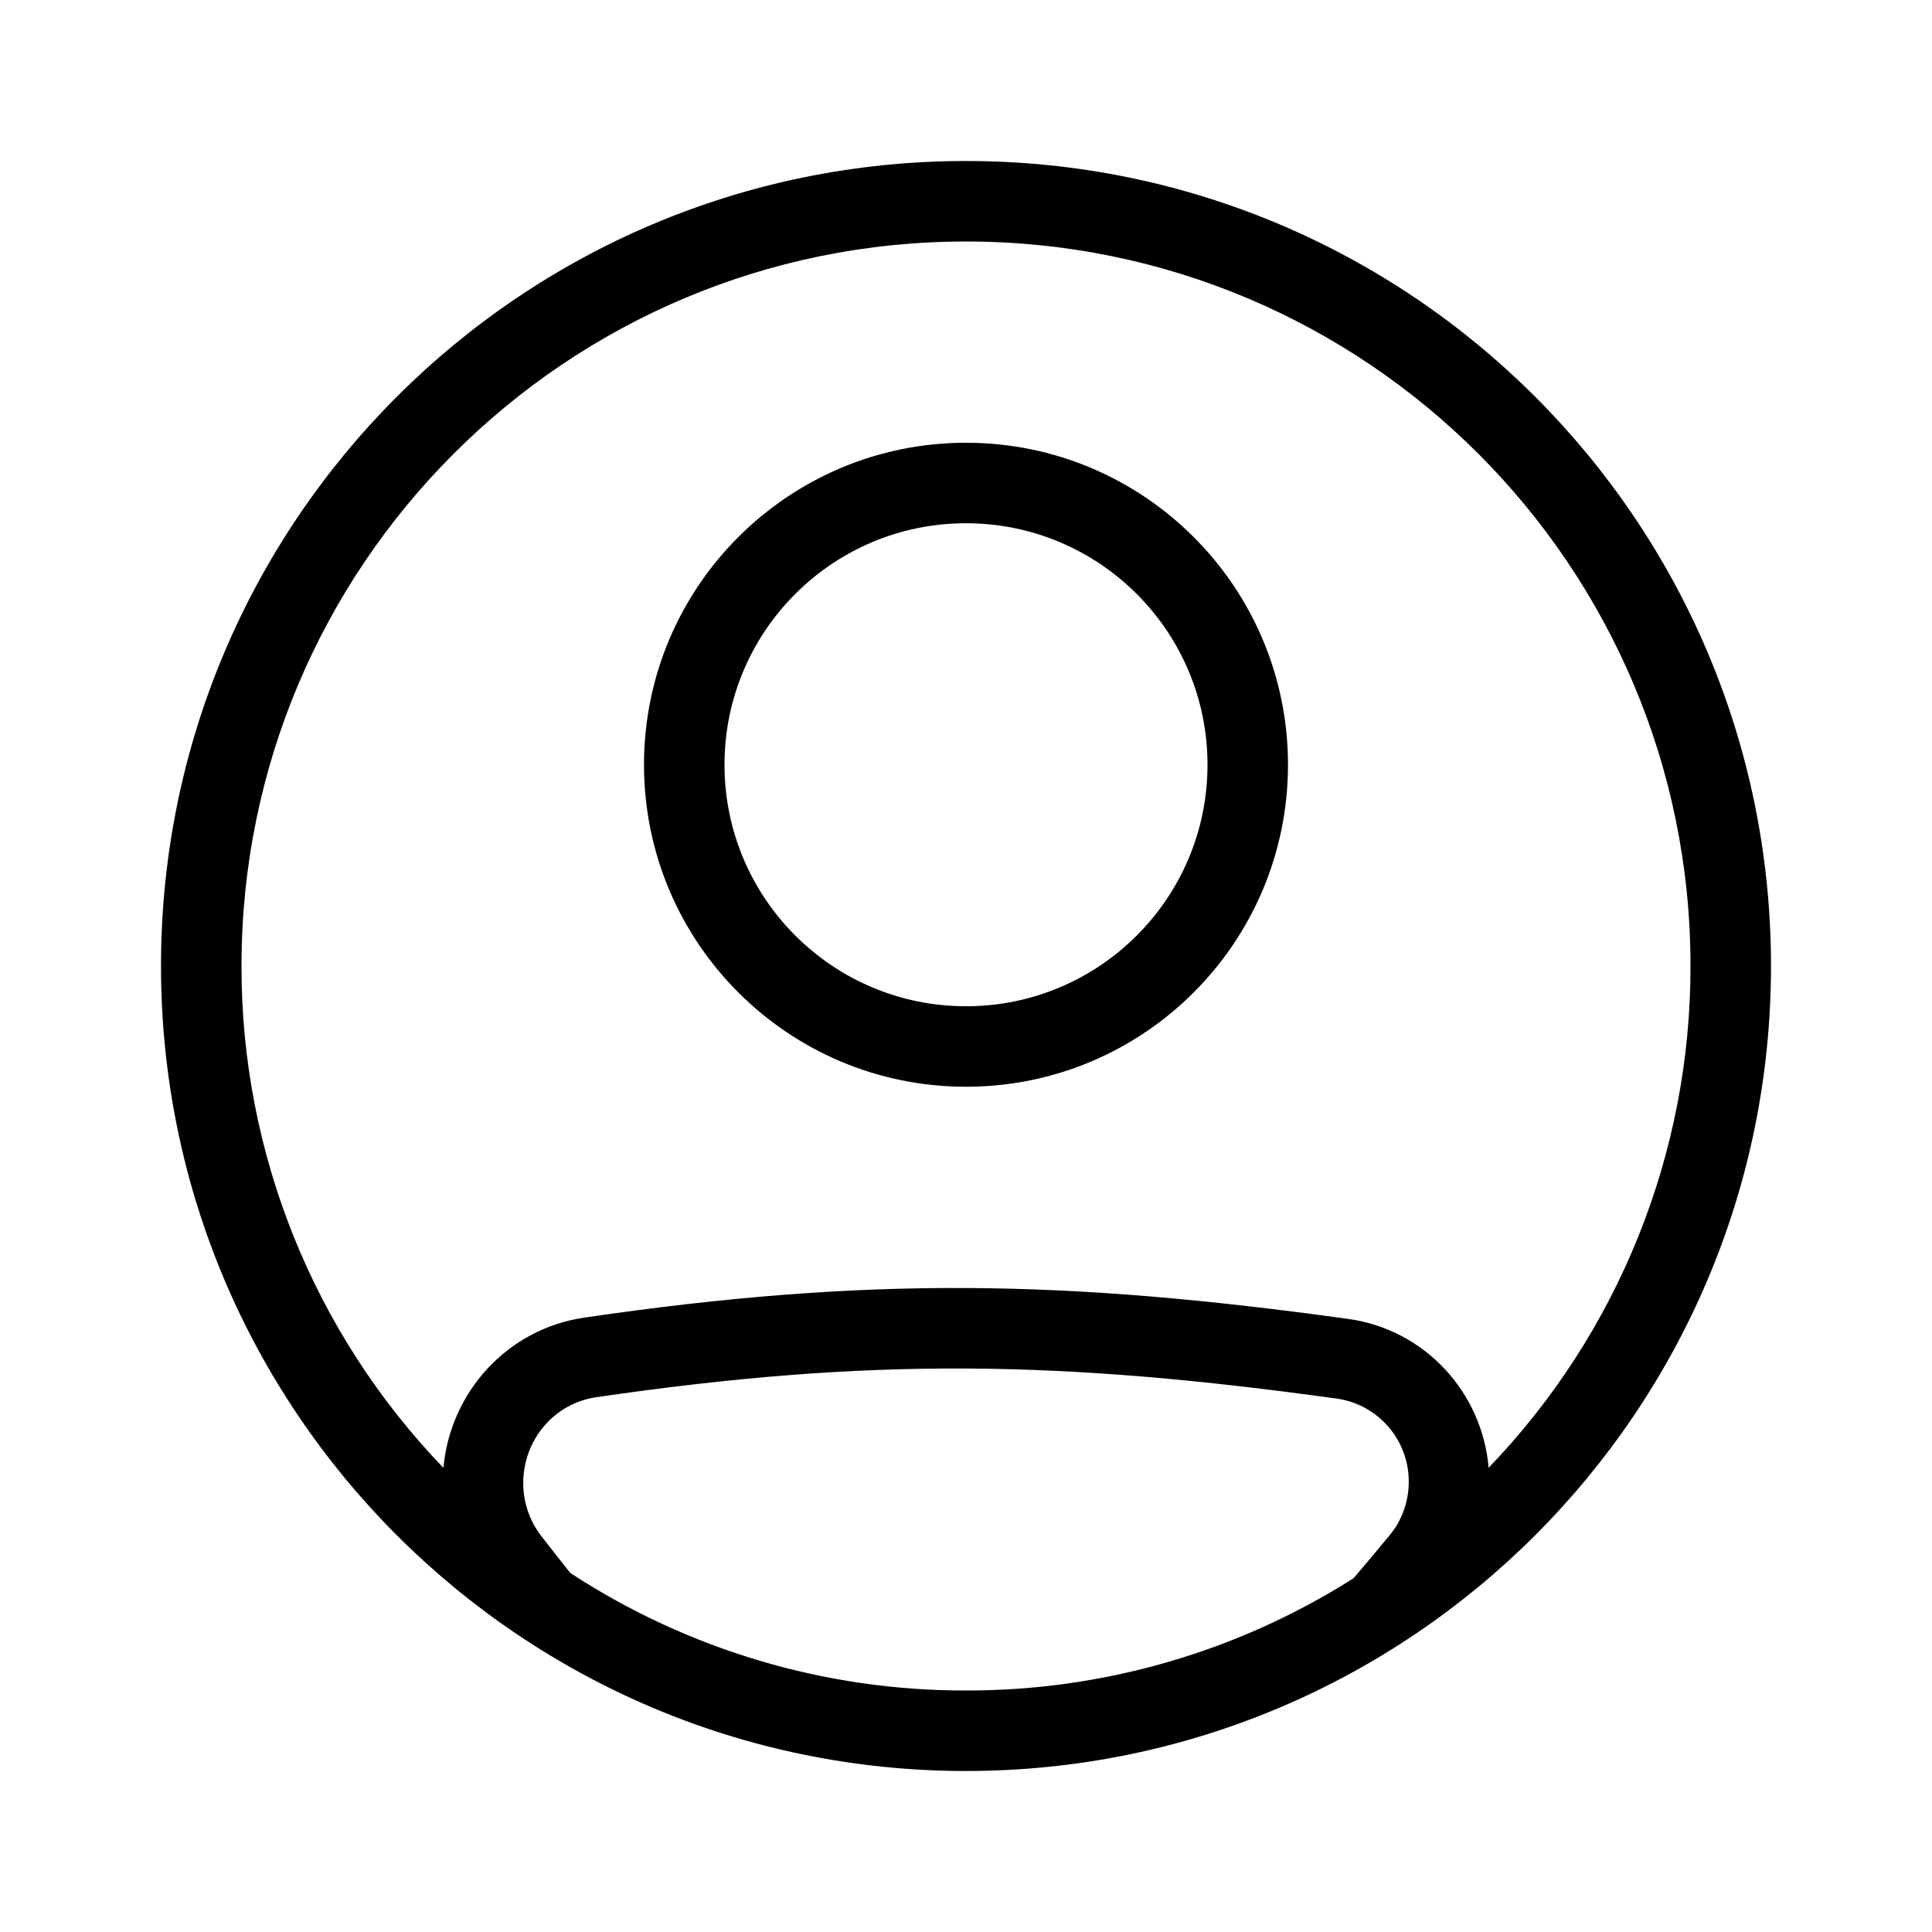
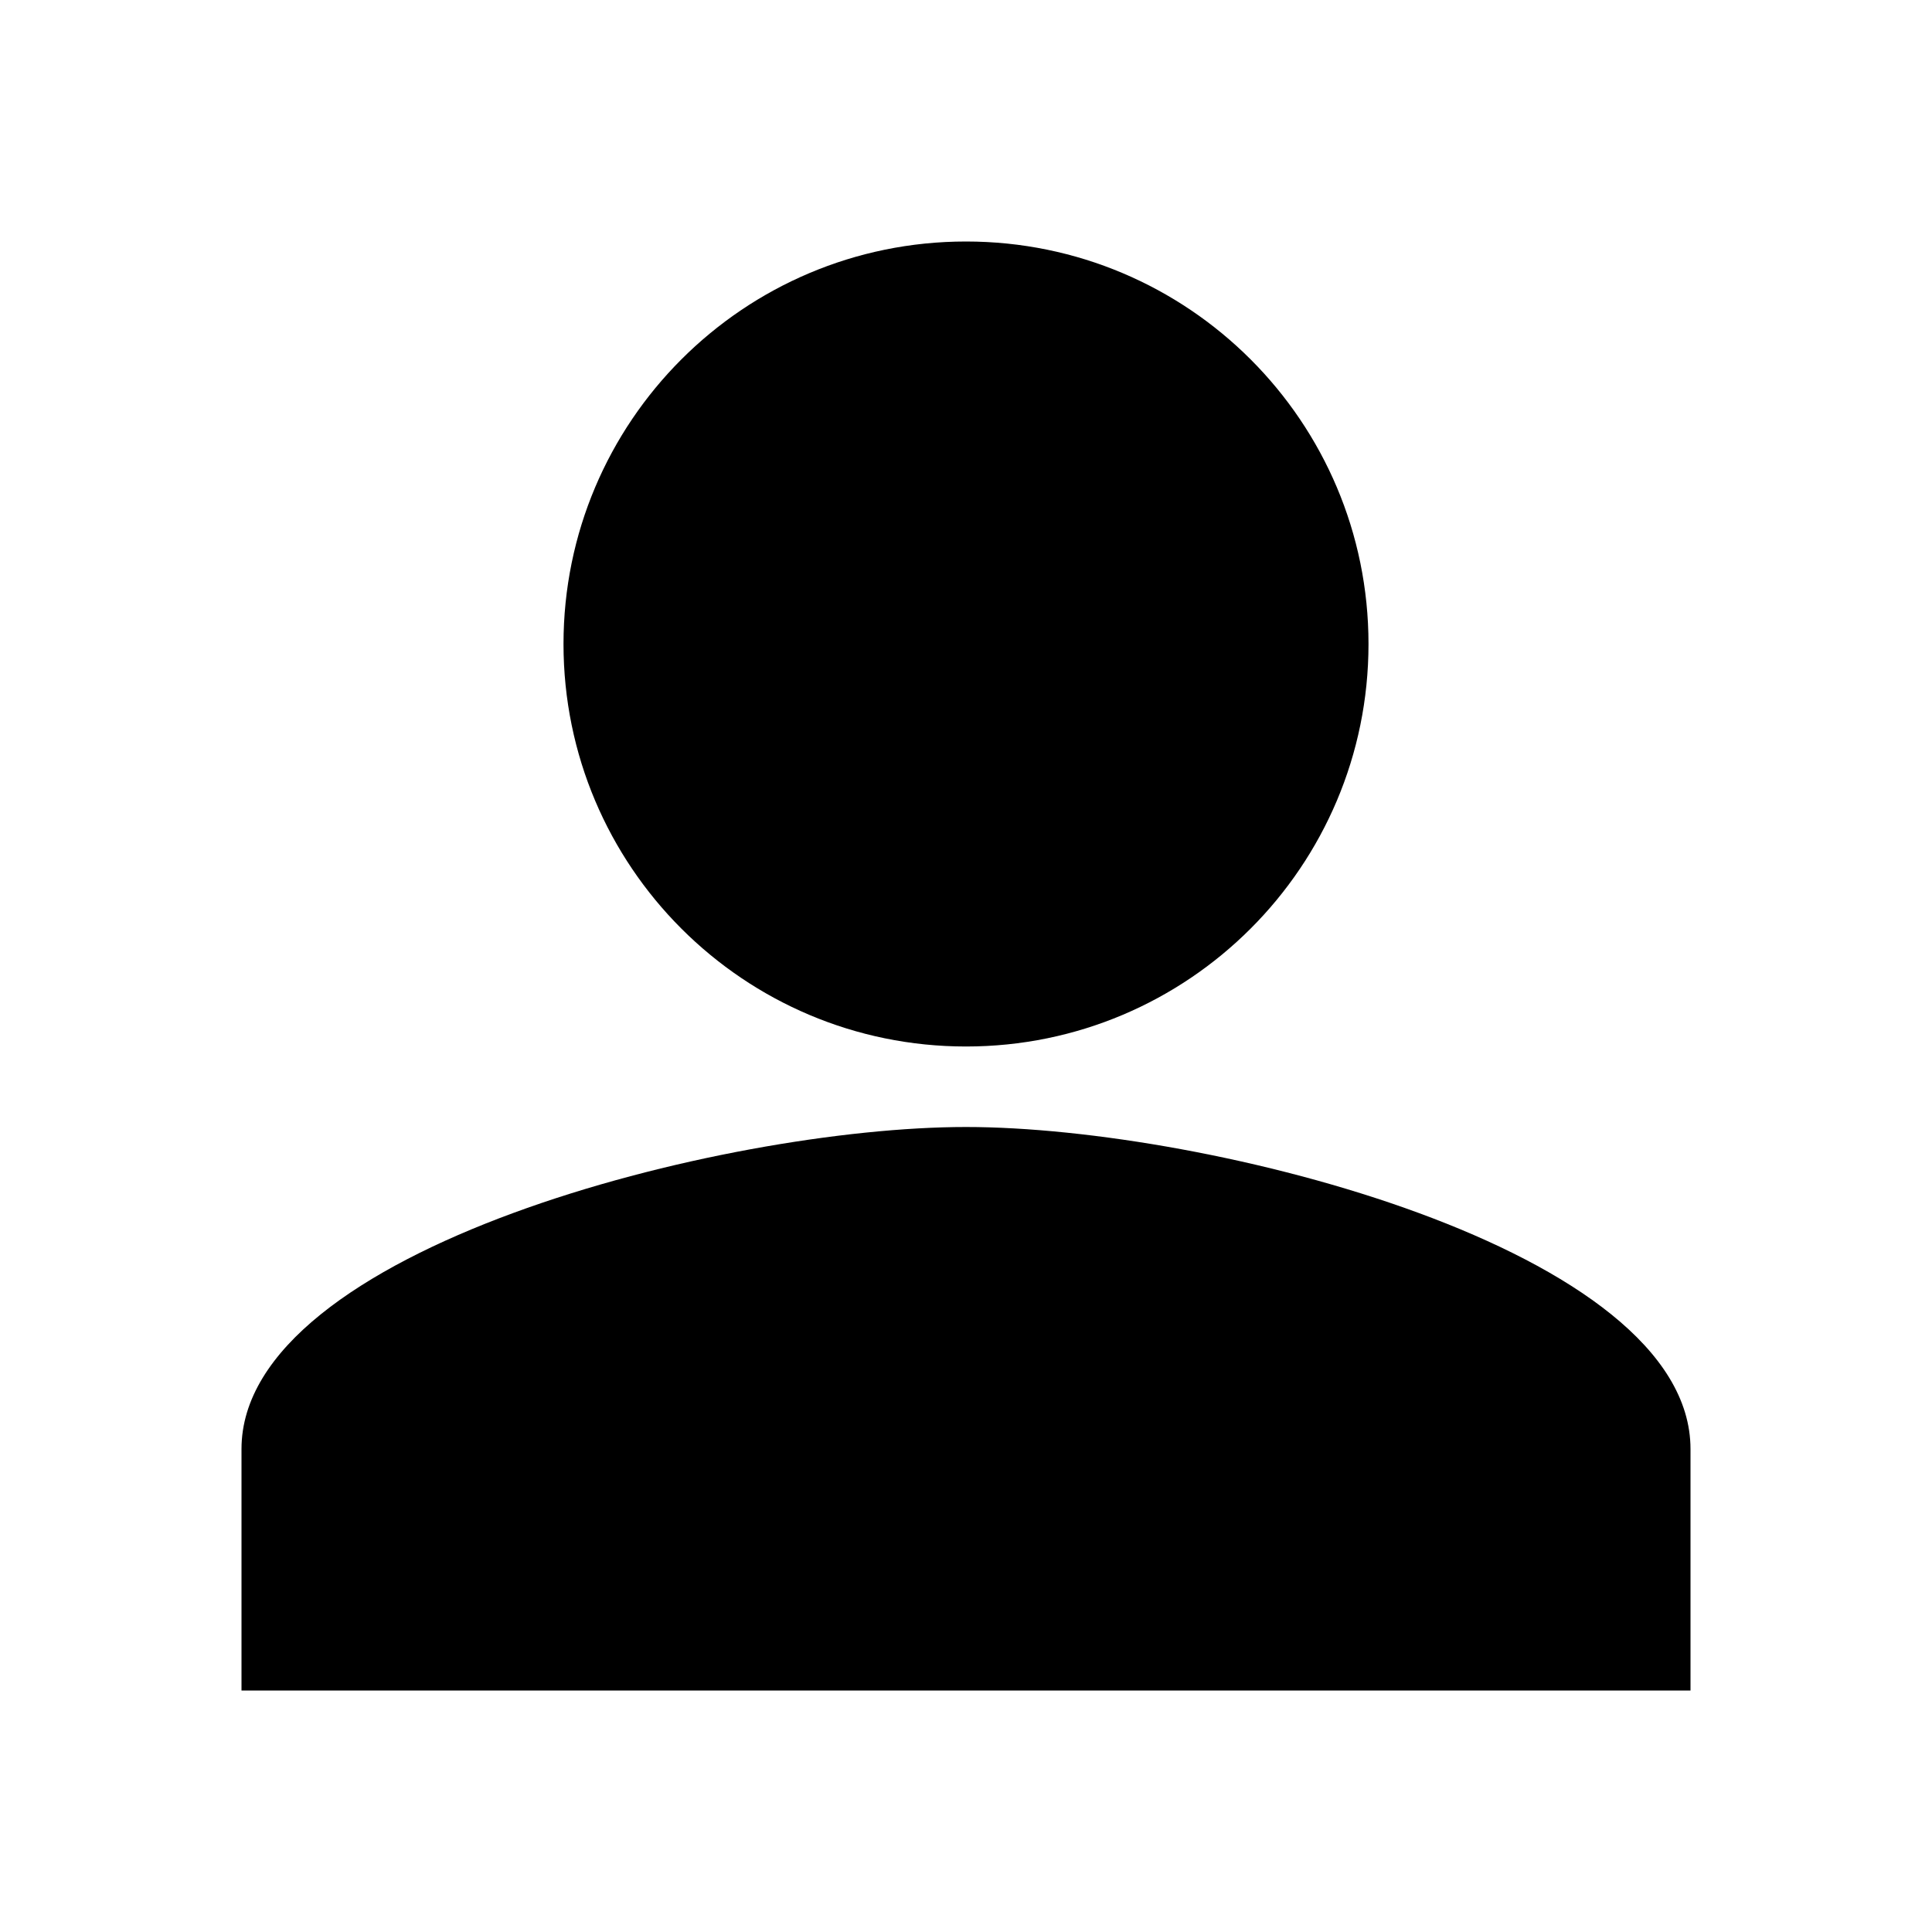
- <svg xmlns="http://www.w3.org/2000/svg" width="1em" height="1em" viewBox="0 0 48 48">
-   <g fill="currentColor" fill-rule="evenodd" clip-rule="evenodd">
-     <path d="M24 27a8 8 0 1 0 0-16a8 8 0 0 0 0 16m0-2a6 6 0 1 0 0-12a6 6 0 0 0 0 12" />
-     <path d="M44 24c0 11.046-8.954 20-20 20S4 35.046 4 24S12.954 4 24 4s20 8.954 20 20M33.63 39.21A17.9 17.9 0 0 1 24 42a17.9 17.9 0 0 1-9.831-2.92q-.36-.45-.73-.93A2.14 2.14 0 0 1 13 36.845c0-1.077.774-1.98 1.809-2.131c6.845-1 11.558-.914 18.412.035A2.08 2.08 0 0 1 35 36.818c0 .48-.165.946-.463 1.31q-.461.561-.907 1.082m3.355-2.744c-.16-1.872-1.581-3.434-3.49-3.698c-7.016-.971-11.92-1.064-18.975-.033c-1.92.28-3.335 1.856-3.503 3.733A17.94 17.94 0 0 1 6 24c0-9.941 8.059-18 18-18s18 8.059 18 18a17.94 17.94 0 0 1-5.015 12.466" />
-   </g>
+ <svg xmlns="http://www.w3.org/2000/svg" width="48" height="48" viewBox="0 0 48 48" fill="none">
+   <path d="M6 36C6 31.035 17.992 28 24 28C30.008 28 42 31.035 42 36V42H6V36Z" fill="currentColor" />
+   <path fill-rule="evenodd" clip-rule="evenodd" d="M24 26C29.523 26 34 21.523 34 16C34 10.477 29.523 6 24 6C18.477 6 14 10.477 14 16C14 21.523 18.477 26 24 26Z" fill="currentColor" />
</svg>
